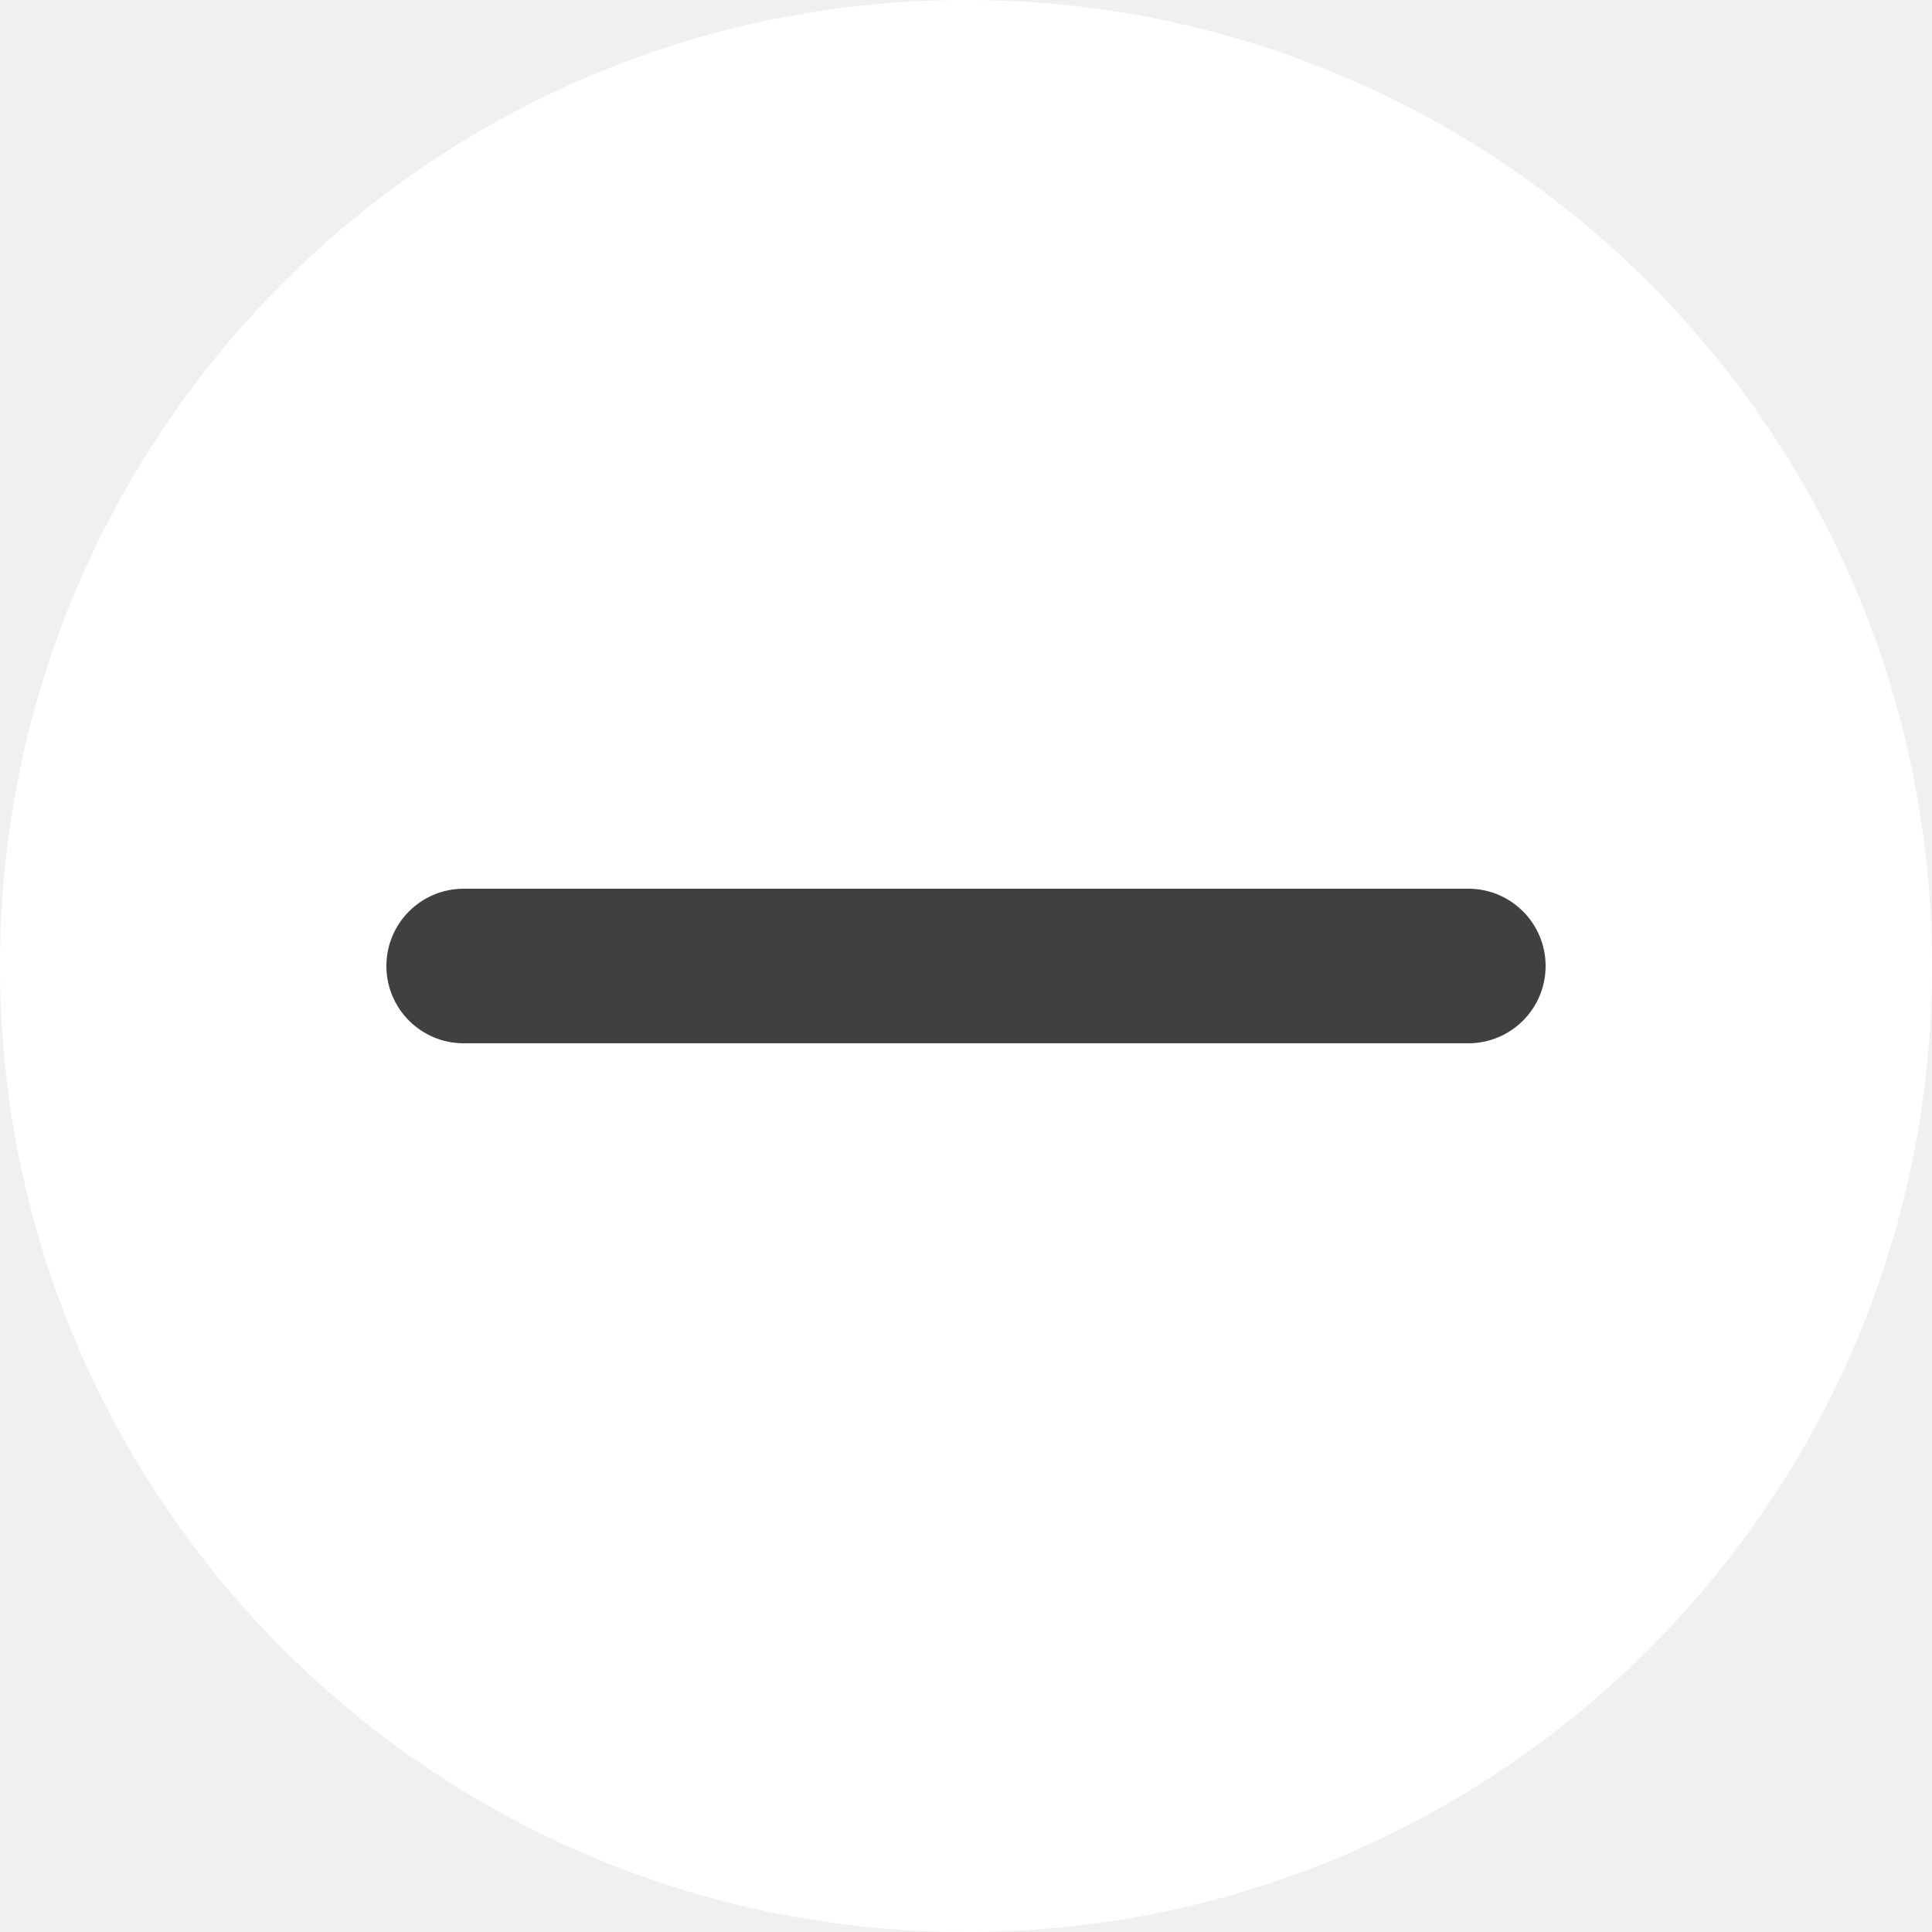
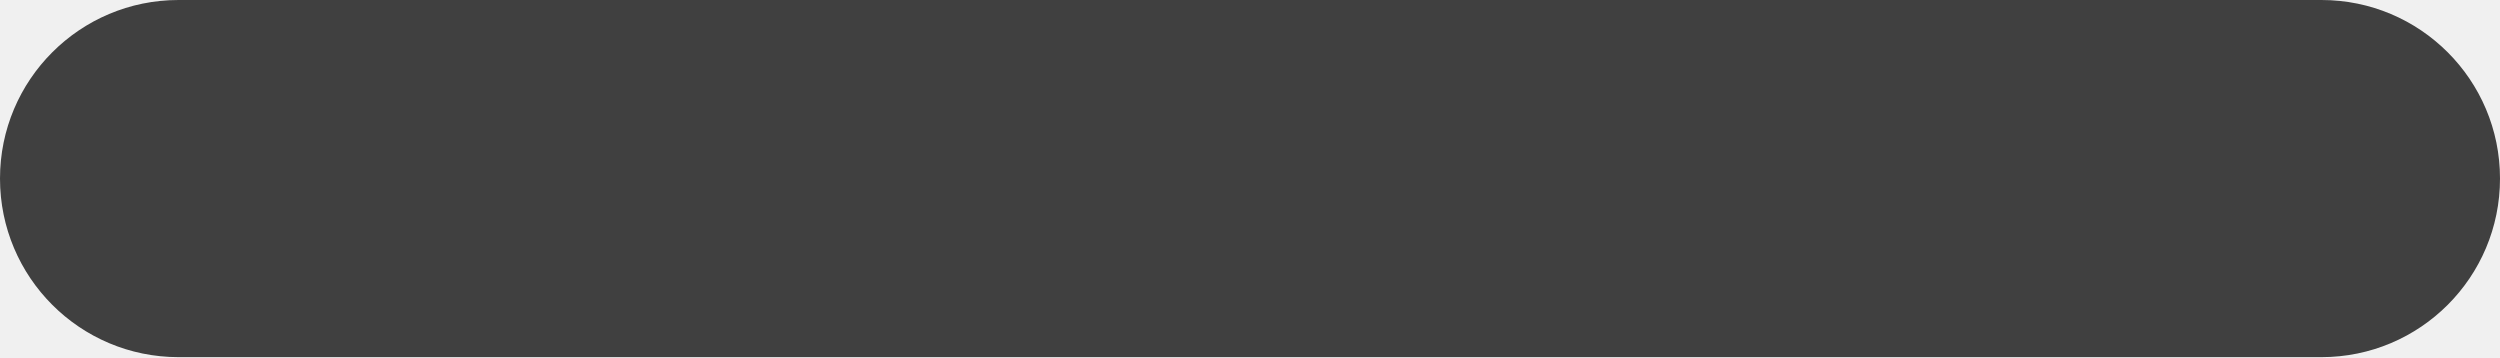
- <svg xmlns="http://www.w3.org/2000/svg" width="50" height="50" viewBox="0 0 50 50" fill="none">
-   <path d="M0 25C0 11.193 11.193 0 25 0C38.807 0 50 11.193 50 25C50 38.807 38.807 50 25 50C11.193 50 0 38.807 0 25Z" fill="white" />
-   <path d="M40 25C40 26.105 39.105 27 38 27H12C10.895 27 10 26.105 10 25C10 23.895 10.895 23 12 23H38C39.105 23 40 23.895 40 25Z" fill="#404040" />
+ <svg xmlns="http://www.w3.org/2000/svg" width="28" height="4" viewBox="0 0 28 4" fill="none">
+   <path d="M28 2C28 3.105 27.105 4 26 4H2C0.895 4 0 3.105 0 2C0 0.895 0.895 0 2 0H26C27.105 0 28 0.895 28 2Z" fill="#404040" />
</svg>
